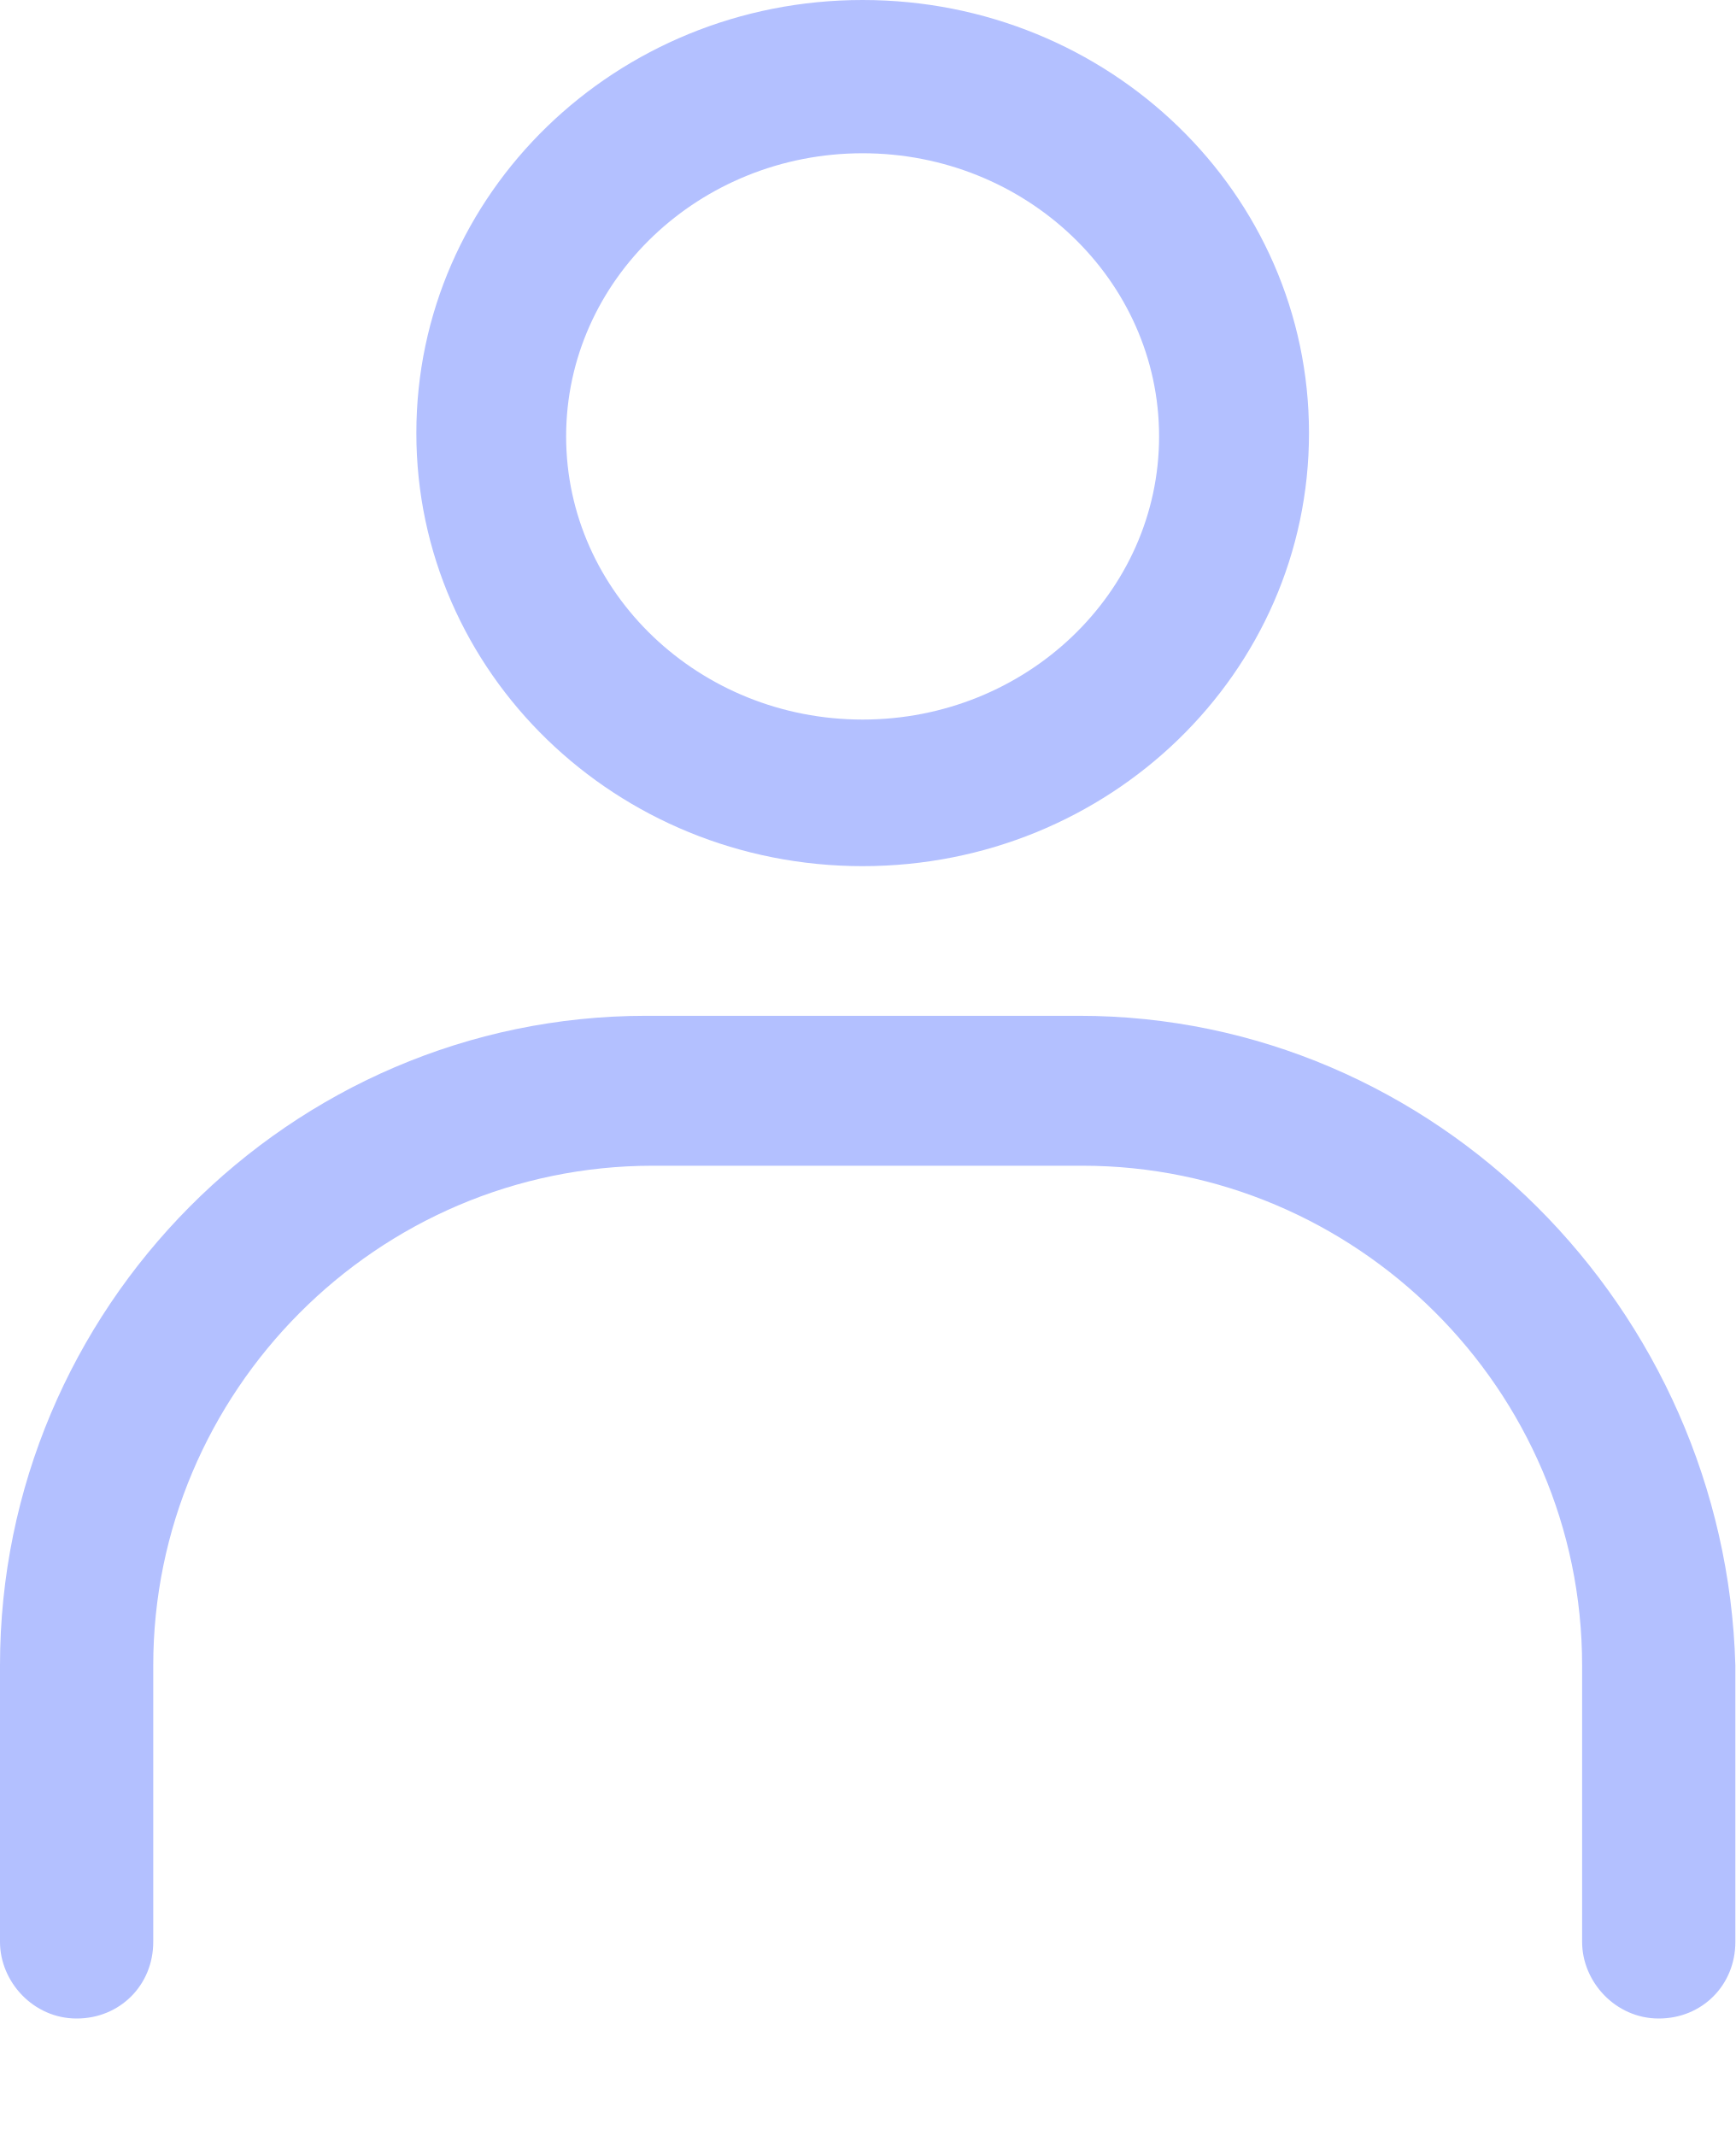
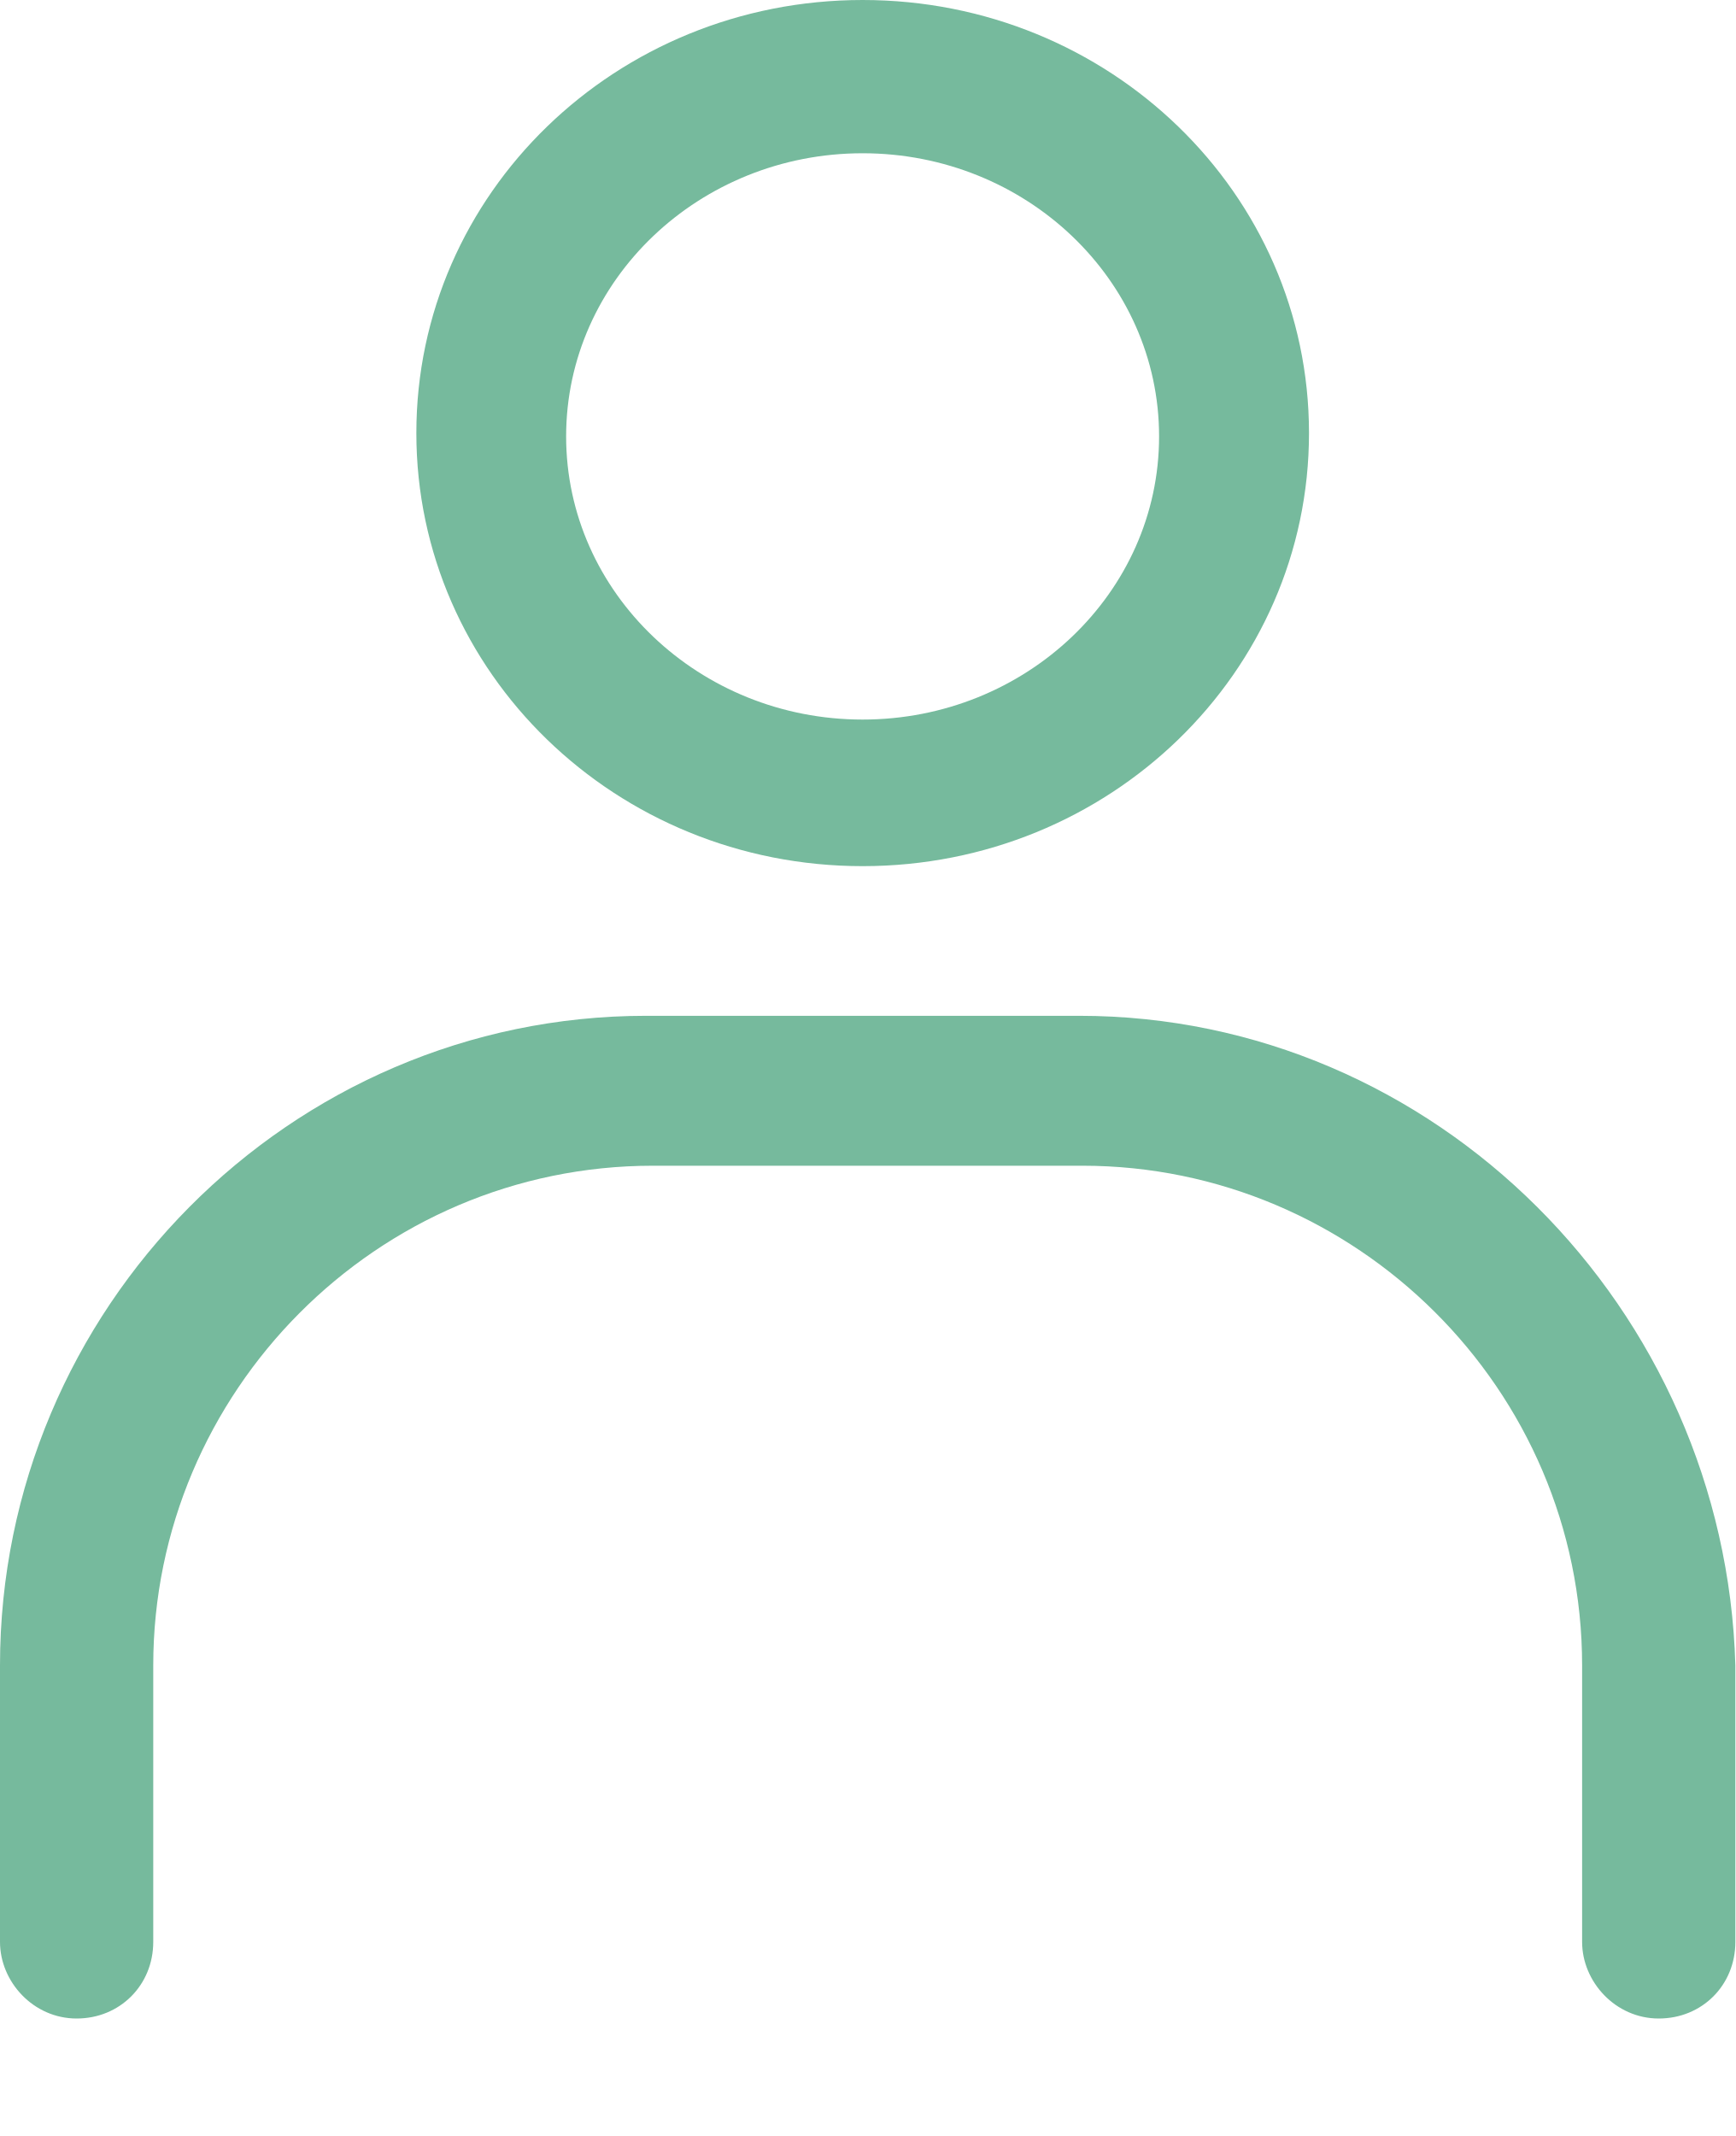
<svg xmlns="http://www.w3.org/2000/svg" width="13" height="16" viewBox="0 0 13 16" fill="none">
-   <path d="M6.462 6.488C8.309 6.488 9.806 5.04 9.806 3.244C9.806 1.447 8.309 0 6.462 0C4.616 0 3.119 1.447 3.119 3.244C3.119 5.04 4.616 6.488 6.462 6.488ZM6.462 1.148C7.685 1.148 8.683 2.096 8.683 3.269C8.683 4.441 7.685 5.39 6.462 5.39C5.24 5.39 4.241 4.441 4.241 3.269C4.241 2.096 5.24 1.148 6.462 1.148Z" fill="#B3C0FF" />
-   <path d="M8.084 7.609H4.841C2.171 7.609 0 9.805 0 12.475V14.546C0 14.845 0.25 15.12 0.574 15.12C0.898 15.12 1.148 14.87 1.148 14.546V12.475C1.148 10.429 2.82 8.732 4.891 8.732H8.109C10.155 8.732 11.852 10.404 11.852 12.475V14.546C11.852 14.845 12.102 15.12 12.426 15.12C12.751 15.12 13 14.87 13 14.546V12.475C12.925 9.805 10.754 7.609 8.084 7.609Z" fill="#B3C0FF" />
+   <path d="M6.462 6.488C8.309 6.488 9.806 5.04 9.806 3.244C9.806 1.447 8.309 0 6.462 0C4.616 0 3.119 1.447 3.119 3.244C3.119 5.04 4.616 6.488 6.462 6.488ZM6.462 1.148C7.685 1.148 8.683 2.096 8.683 3.269C8.683 4.441 7.685 5.39 6.462 5.39C5.24 5.39 4.241 4.441 4.241 3.269C4.241 2.096 5.24 1.148 6.462 1.148Z" fill="#76BA9D" />
+   <path d="M8.084 7.609H4.841C2.171 7.609 0 9.805 0 12.475V14.546C0 14.845 0.25 15.12 0.574 15.12C0.898 15.12 1.148 14.87 1.148 14.546V12.475C1.148 10.429 2.82 8.732 4.891 8.732H8.109C10.155 8.732 11.852 10.404 11.852 12.475V14.546C11.852 14.845 12.102 15.12 12.426 15.12C12.751 15.12 13 14.87 13 14.546V12.475C12.925 9.805 10.754 7.609 8.084 7.609Z" fill="#76BA9D" />
</svg>
